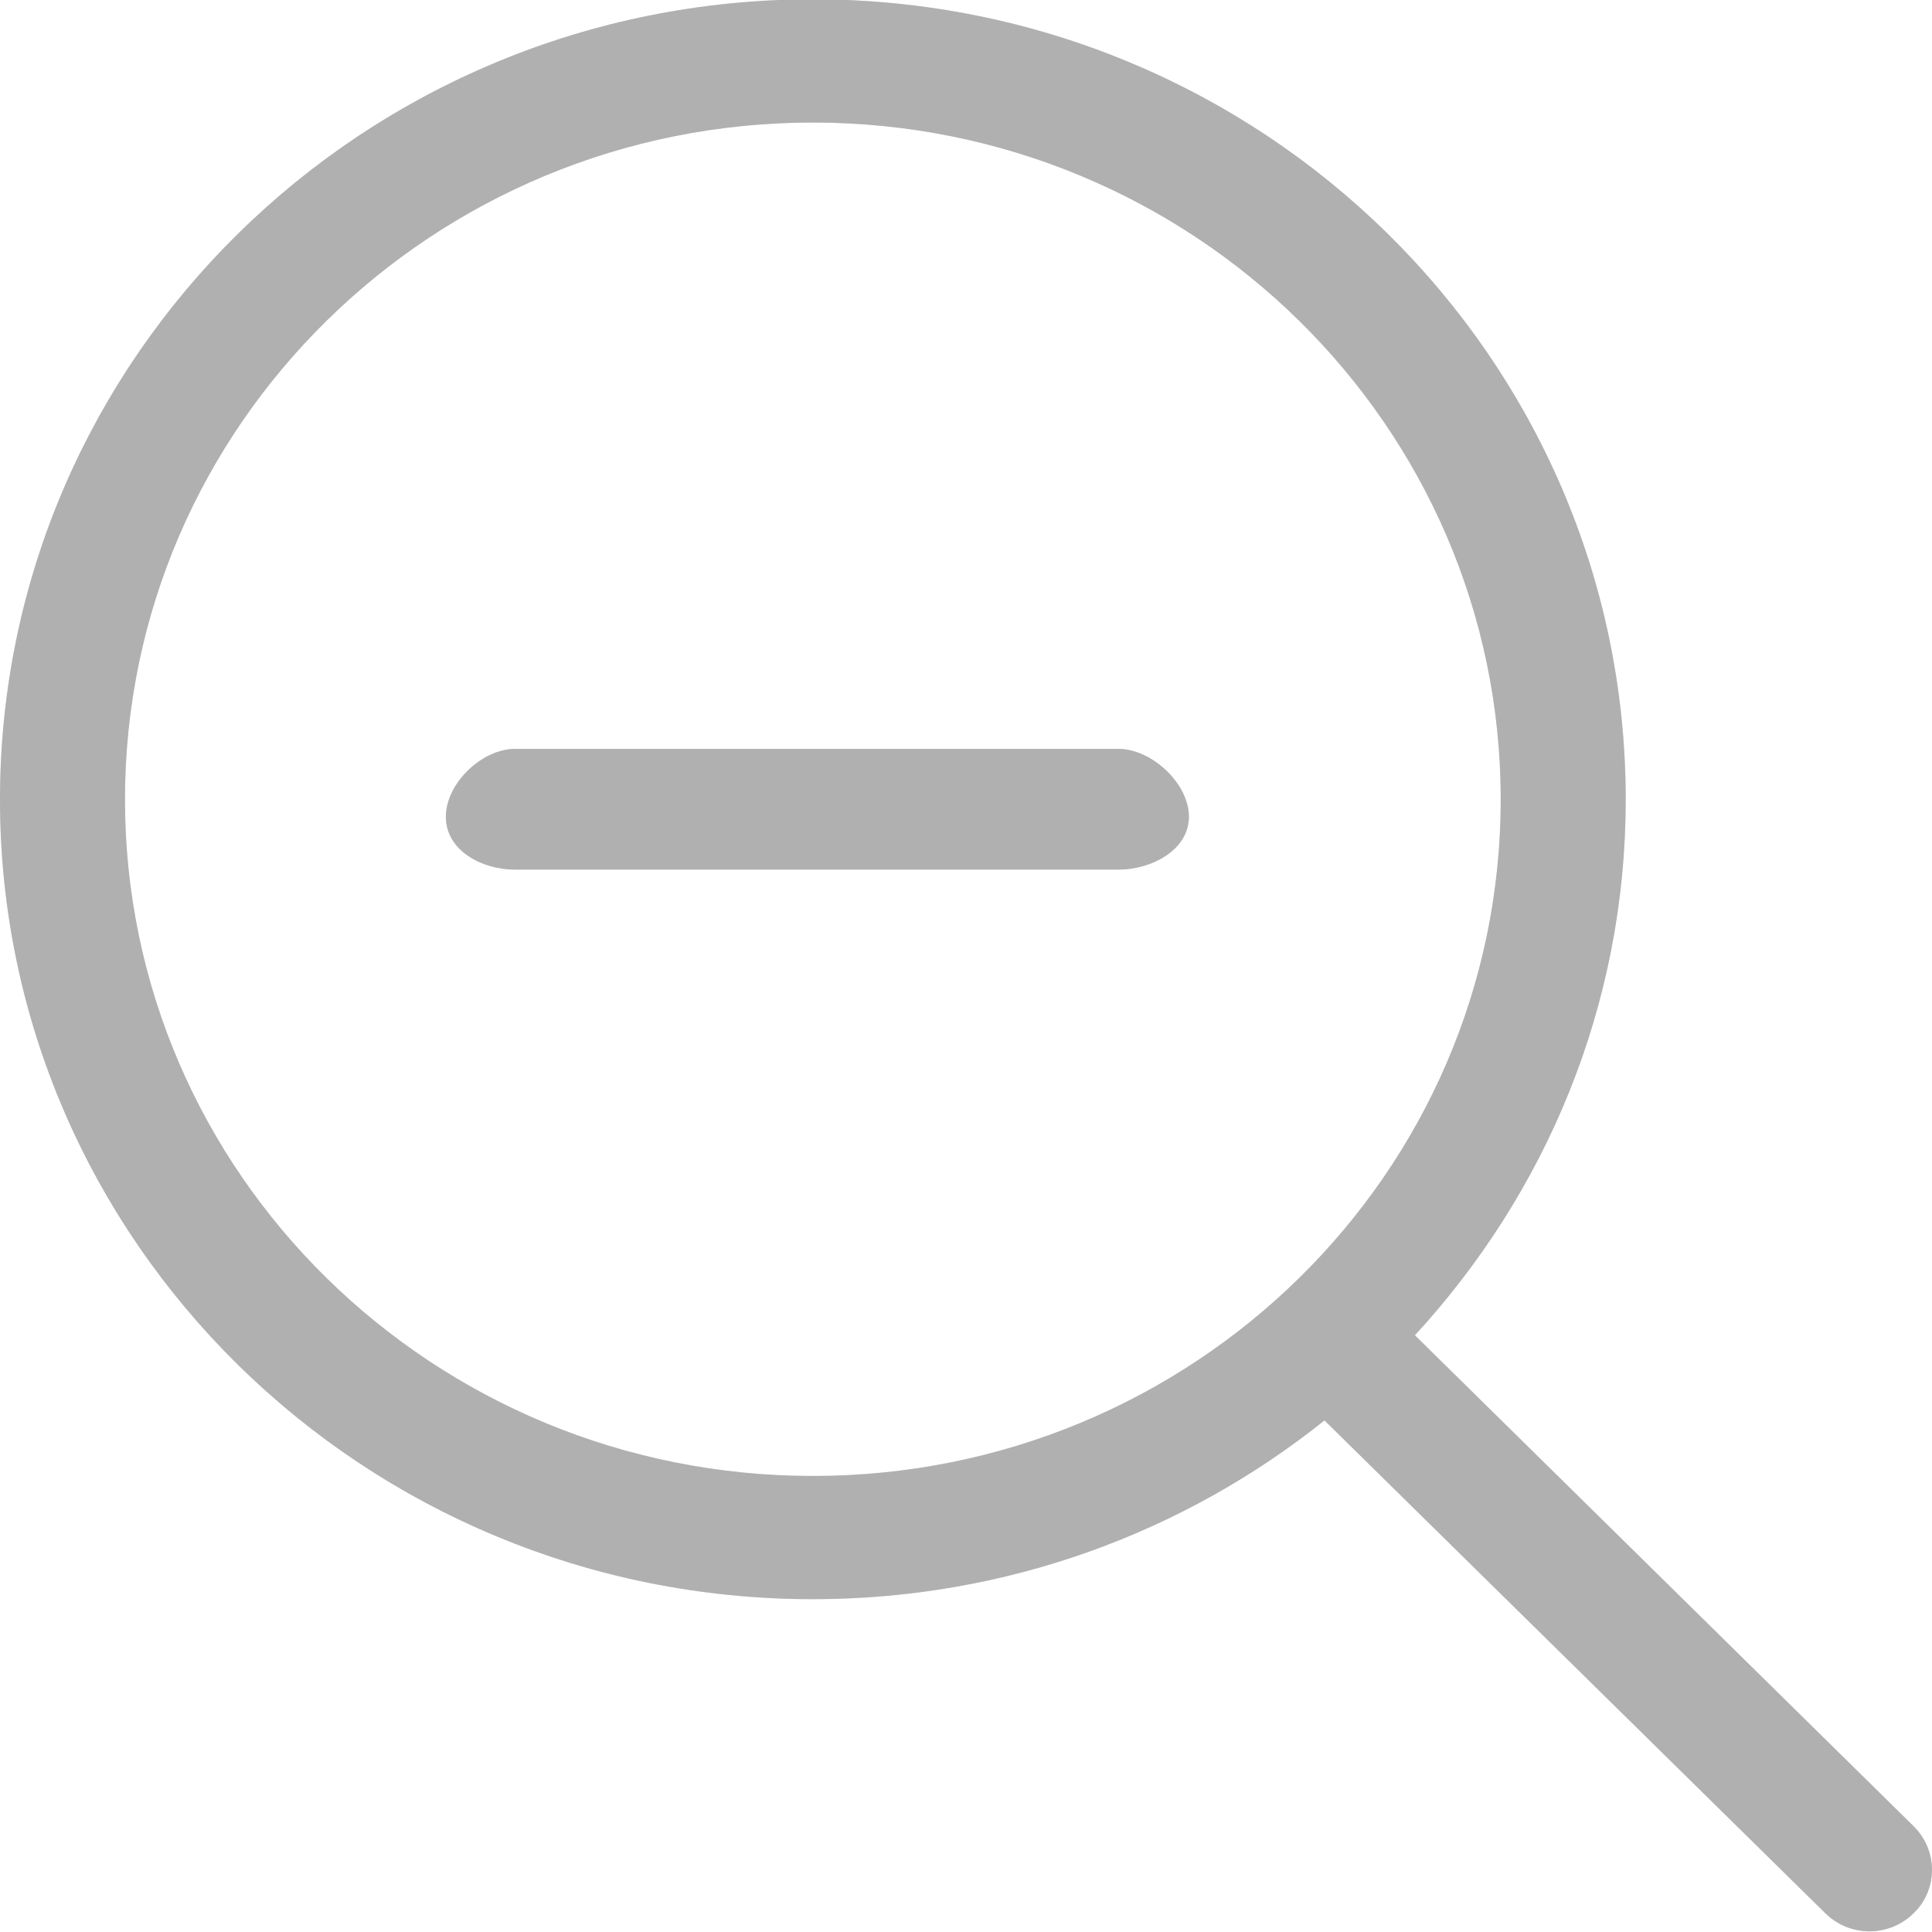
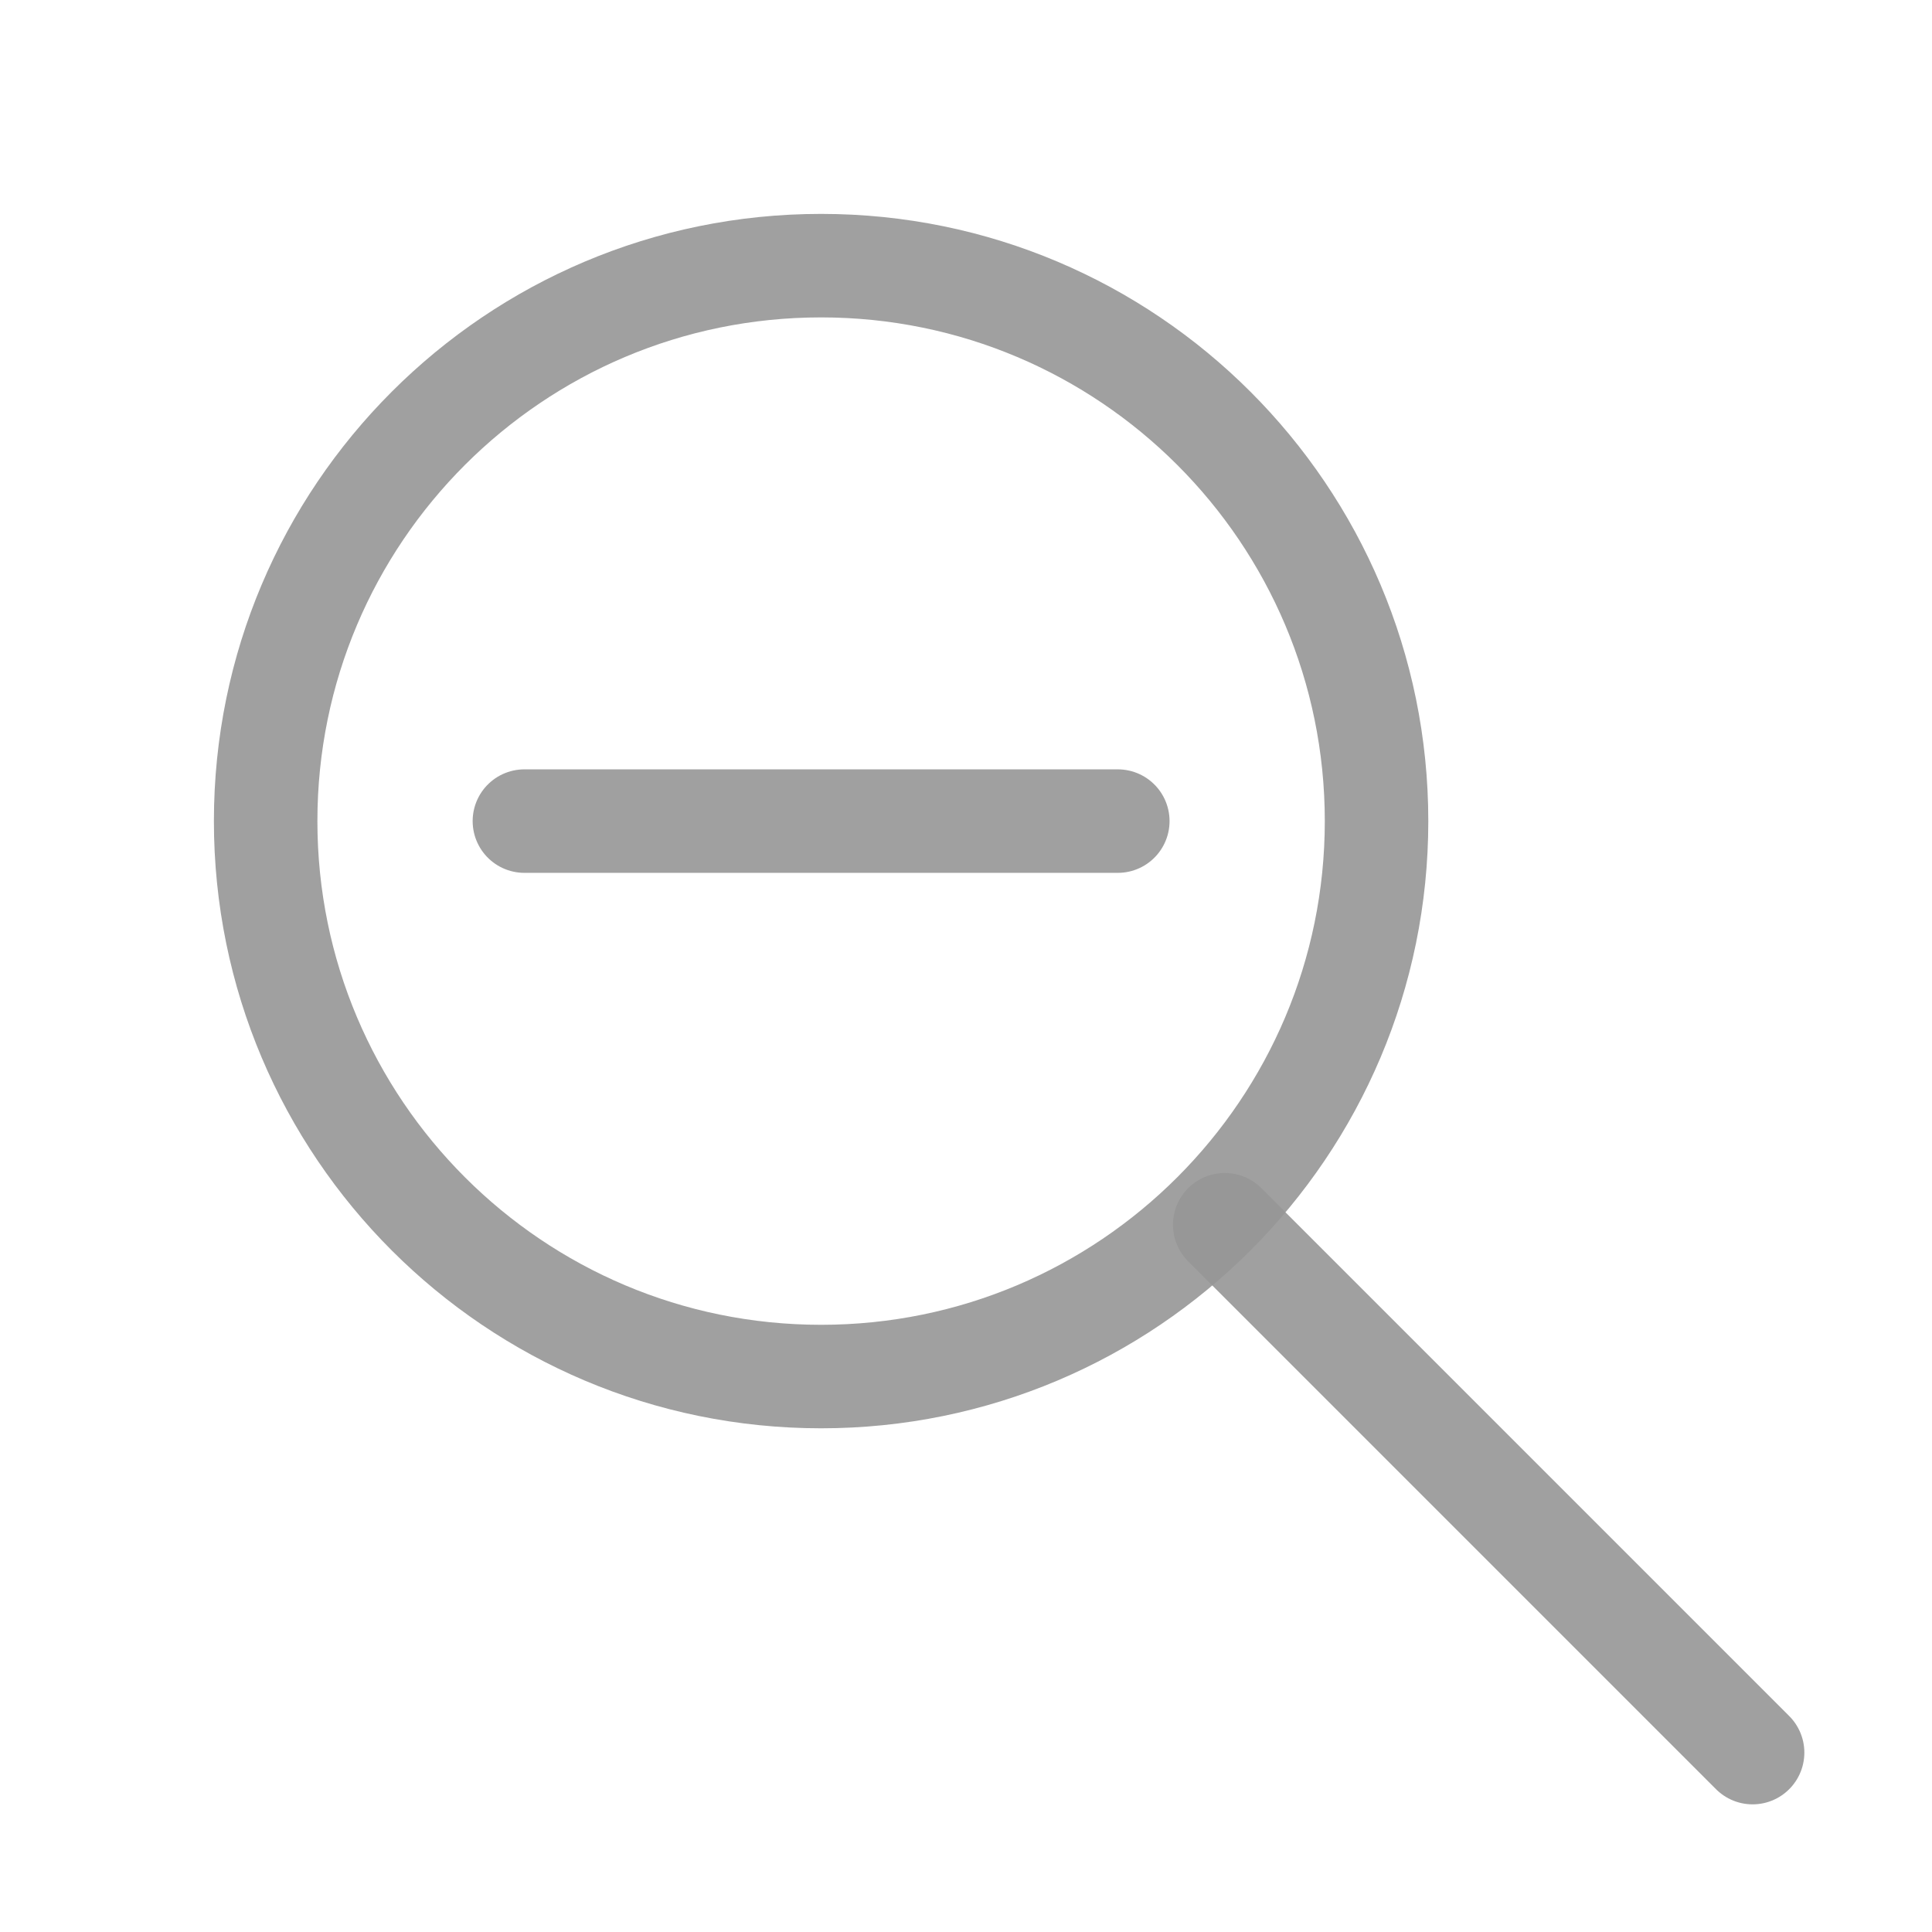
- <svg xmlns="http://www.w3.org/2000/svg" width="26" height="26" viewBox="0 0 26 26" fill="none">
-   <path fill-rule="evenodd" clip-rule="evenodd" d="M10.939 19.863C5.827 19.863 1.682 15.791 1.682 10.76C1.682 5.729 5.827 1.649 10.939 1.649C16.051 1.649 20.196 5.729 20.196 10.76C20.196 15.791 16.051 19.863 10.939 19.863ZM25.753 24.577L19.041 17.969C20.799 16.059 21.878 13.54 21.878 10.76C21.878 4.811 16.981 -0.009 10.939 -0.009C4.897 -0.009 0 4.811 0 10.76C0 16.701 4.897 21.521 10.939 21.521C13.55 21.521 15.944 20.619 17.824 19.115L24.564 25.747C24.892 26.073 25.425 26.073 25.753 25.747C26.082 25.43 26.082 24.902 25.753 24.577Z" fill="#969696" fill-opacity="0.5" />
-   <path d="M15.051 10.078H11.802H10.178H6.932C6.484 10.078 6 10.544 6 10.991C6 11.446 6.484 11.703 6.932 11.703H10.178H11.802H15.051C15.498 11.703 16 11.438 16 10.991C16 10.544 15.498 10.078 15.051 10.078Z" fill="#969696" fill-opacity="0.5" />
-   <path d="M18.673 17.631L18.346 17.986L18.69 18.326L25.402 24.933C25.402 24.933 25.402 24.933 25.402 24.933C25.535 25.065 25.529 25.27 25.406 25.387L25.406 25.387L25.401 25.392C25.268 25.524 25.049 25.524 24.916 25.392L24.915 25.391L18.175 18.759L17.859 18.448L17.512 18.725C15.717 20.16 13.432 21.021 10.939 21.021C5.166 21.021 0.5 16.418 0.5 10.76C0.5 5.094 5.166 0.491 10.939 0.491C16.712 0.491 21.378 5.094 21.378 10.76C21.378 13.407 20.351 15.807 18.673 17.631ZM1.182 10.76C1.182 16.075 5.559 20.363 10.939 20.363C16.319 20.363 20.696 16.075 20.696 10.76C20.696 5.446 16.32 1.149 10.939 1.149C5.558 1.149 1.182 5.446 1.182 10.76ZM11.802 10.578H15.051C15.111 10.578 15.231 10.617 15.349 10.729C15.467 10.841 15.5 10.947 15.5 10.991C15.5 11.004 15.499 11.043 15.414 11.1C15.323 11.161 15.185 11.203 15.051 11.203H11.802H10.178H6.932C6.794 11.203 6.663 11.162 6.58 11.105C6.506 11.055 6.5 11.017 6.5 10.991C6.5 10.941 6.535 10.834 6.647 10.725C6.759 10.616 6.873 10.578 6.932 10.578H10.178H11.802Z" stroke="#969696" stroke-opacity="0.5" />
+ <svg xmlns="http://www.w3.org/2000/svg" width="28" height="28" viewBox="0 0 28 28" fill="none">
+   <circle cx="11.9" cy="11.9" r="8.05" stroke="#969696" stroke-opacity="0.9" stroke-width="1.5" />
+   <path d="M17.75 17.75L25.4 25.4" stroke="#969696" stroke-opacity="0.9" stroke-width="1.5" stroke-linecap="round" />
+   <path d="M7.6 11.9H16.2" stroke="#969696" stroke-opacity="0.9" stroke-width="1.5" stroke-linecap="round" />
</svg>
